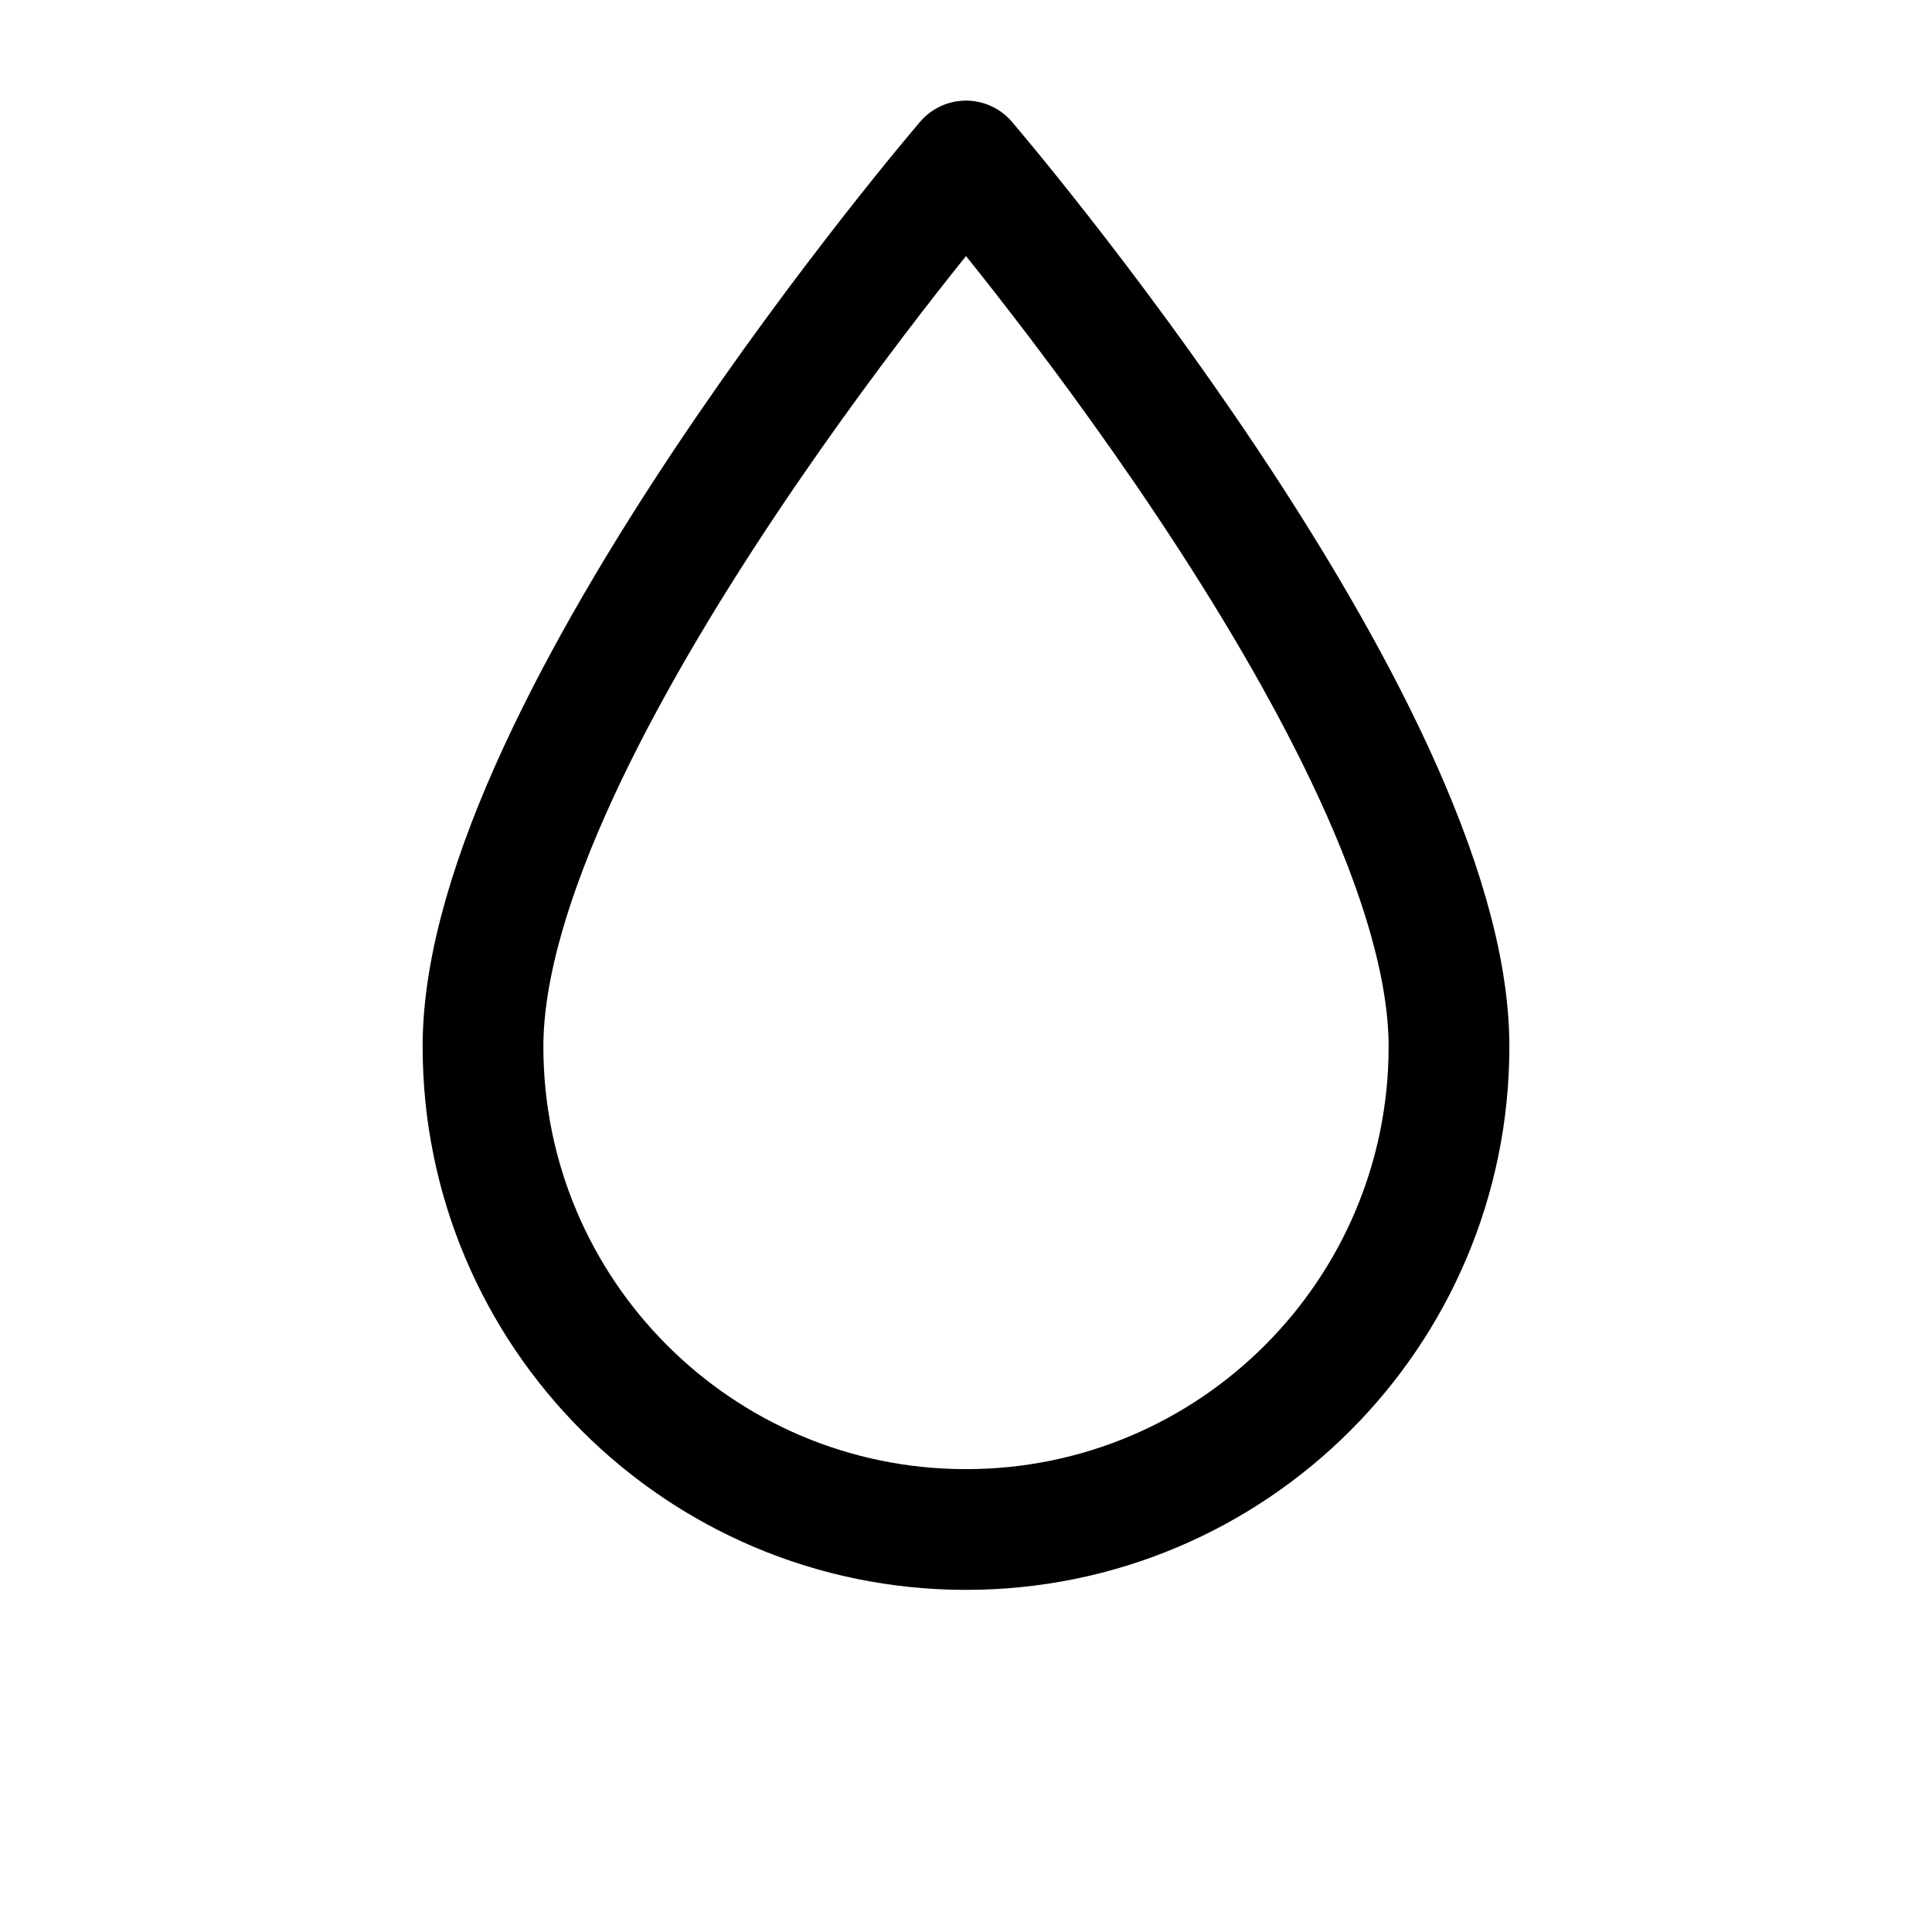
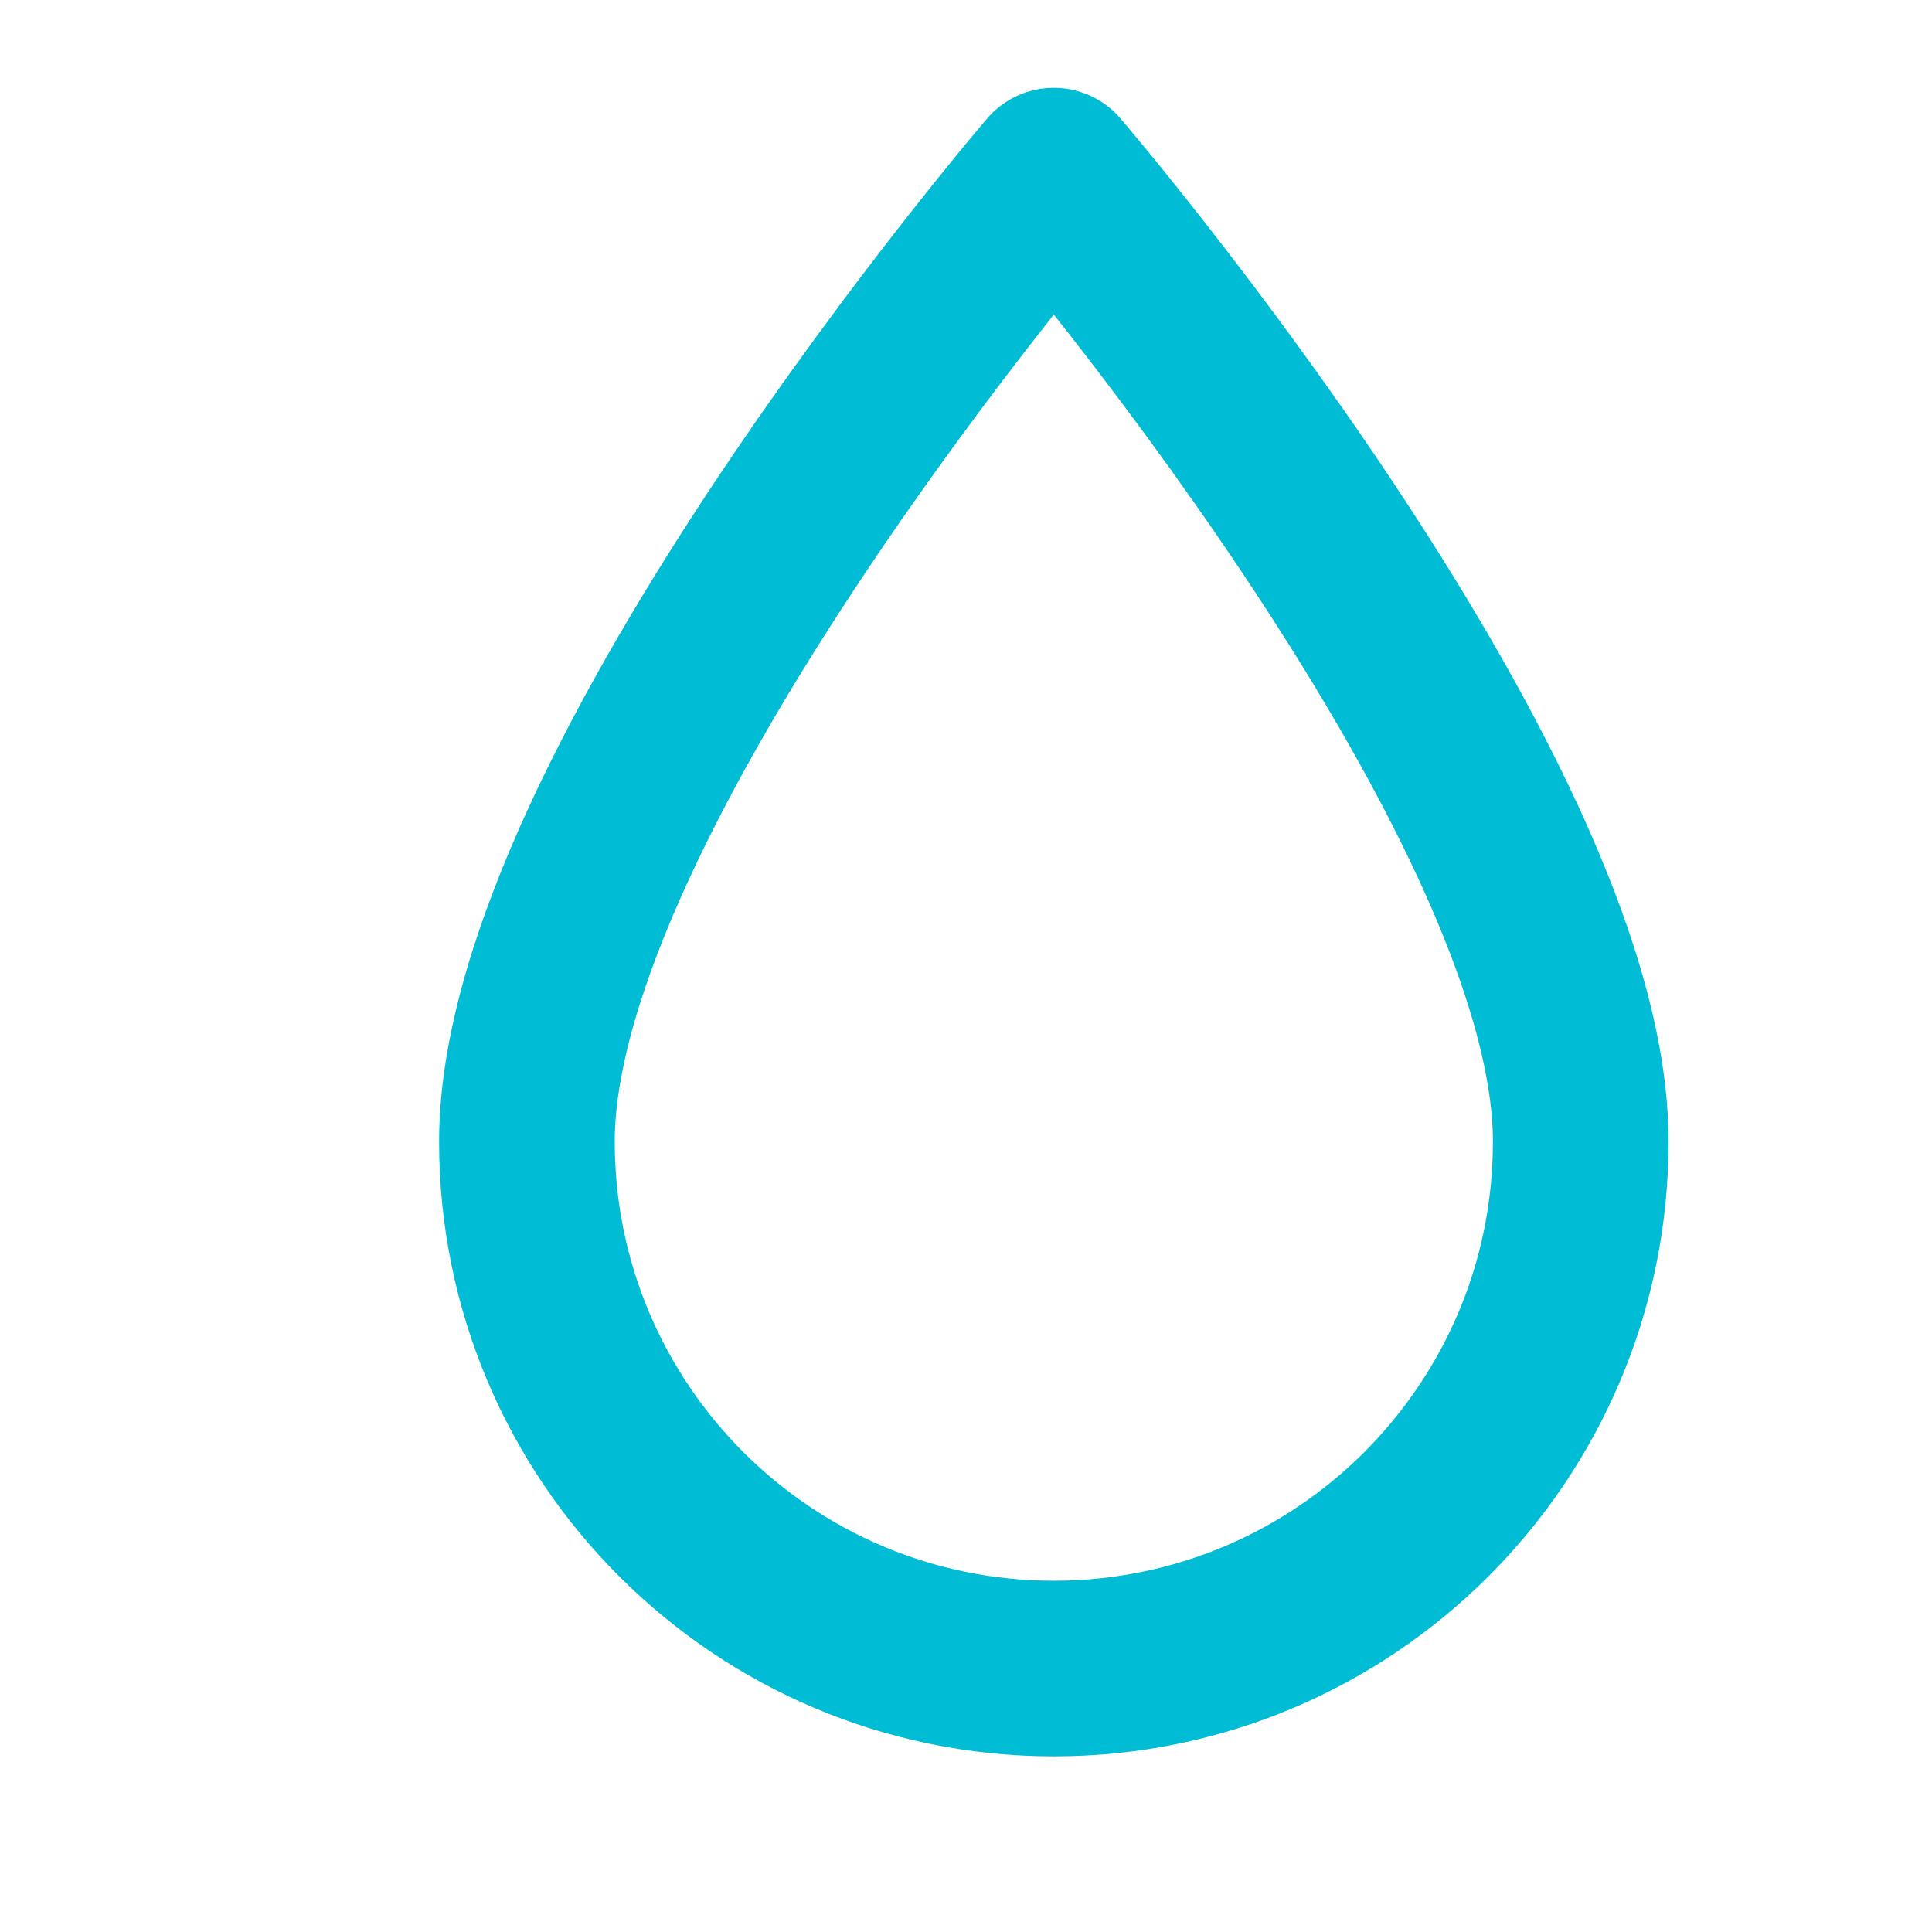
- <svg xmlns="http://www.w3.org/2000/svg" width="48" height="48" viewBox="0 0 24 24" fill="none" stroke="currentColor" stroke-width="1.5" stroke-linecap="round" stroke-linejoin="round" class="logo-icon">
+ <svg xmlns="http://www.w3.org/2000/svg" class="logo" viewBox="0 0 22 22" fill="none" stroke="#00bcd4" stroke-width="2" stroke-linecap="round" stroke-linejoin="round">
  <path d="M12 2C12 2 6 9 6 13a6 6 0 0012 0c0-4-6-11-6-11z" />
</svg>
